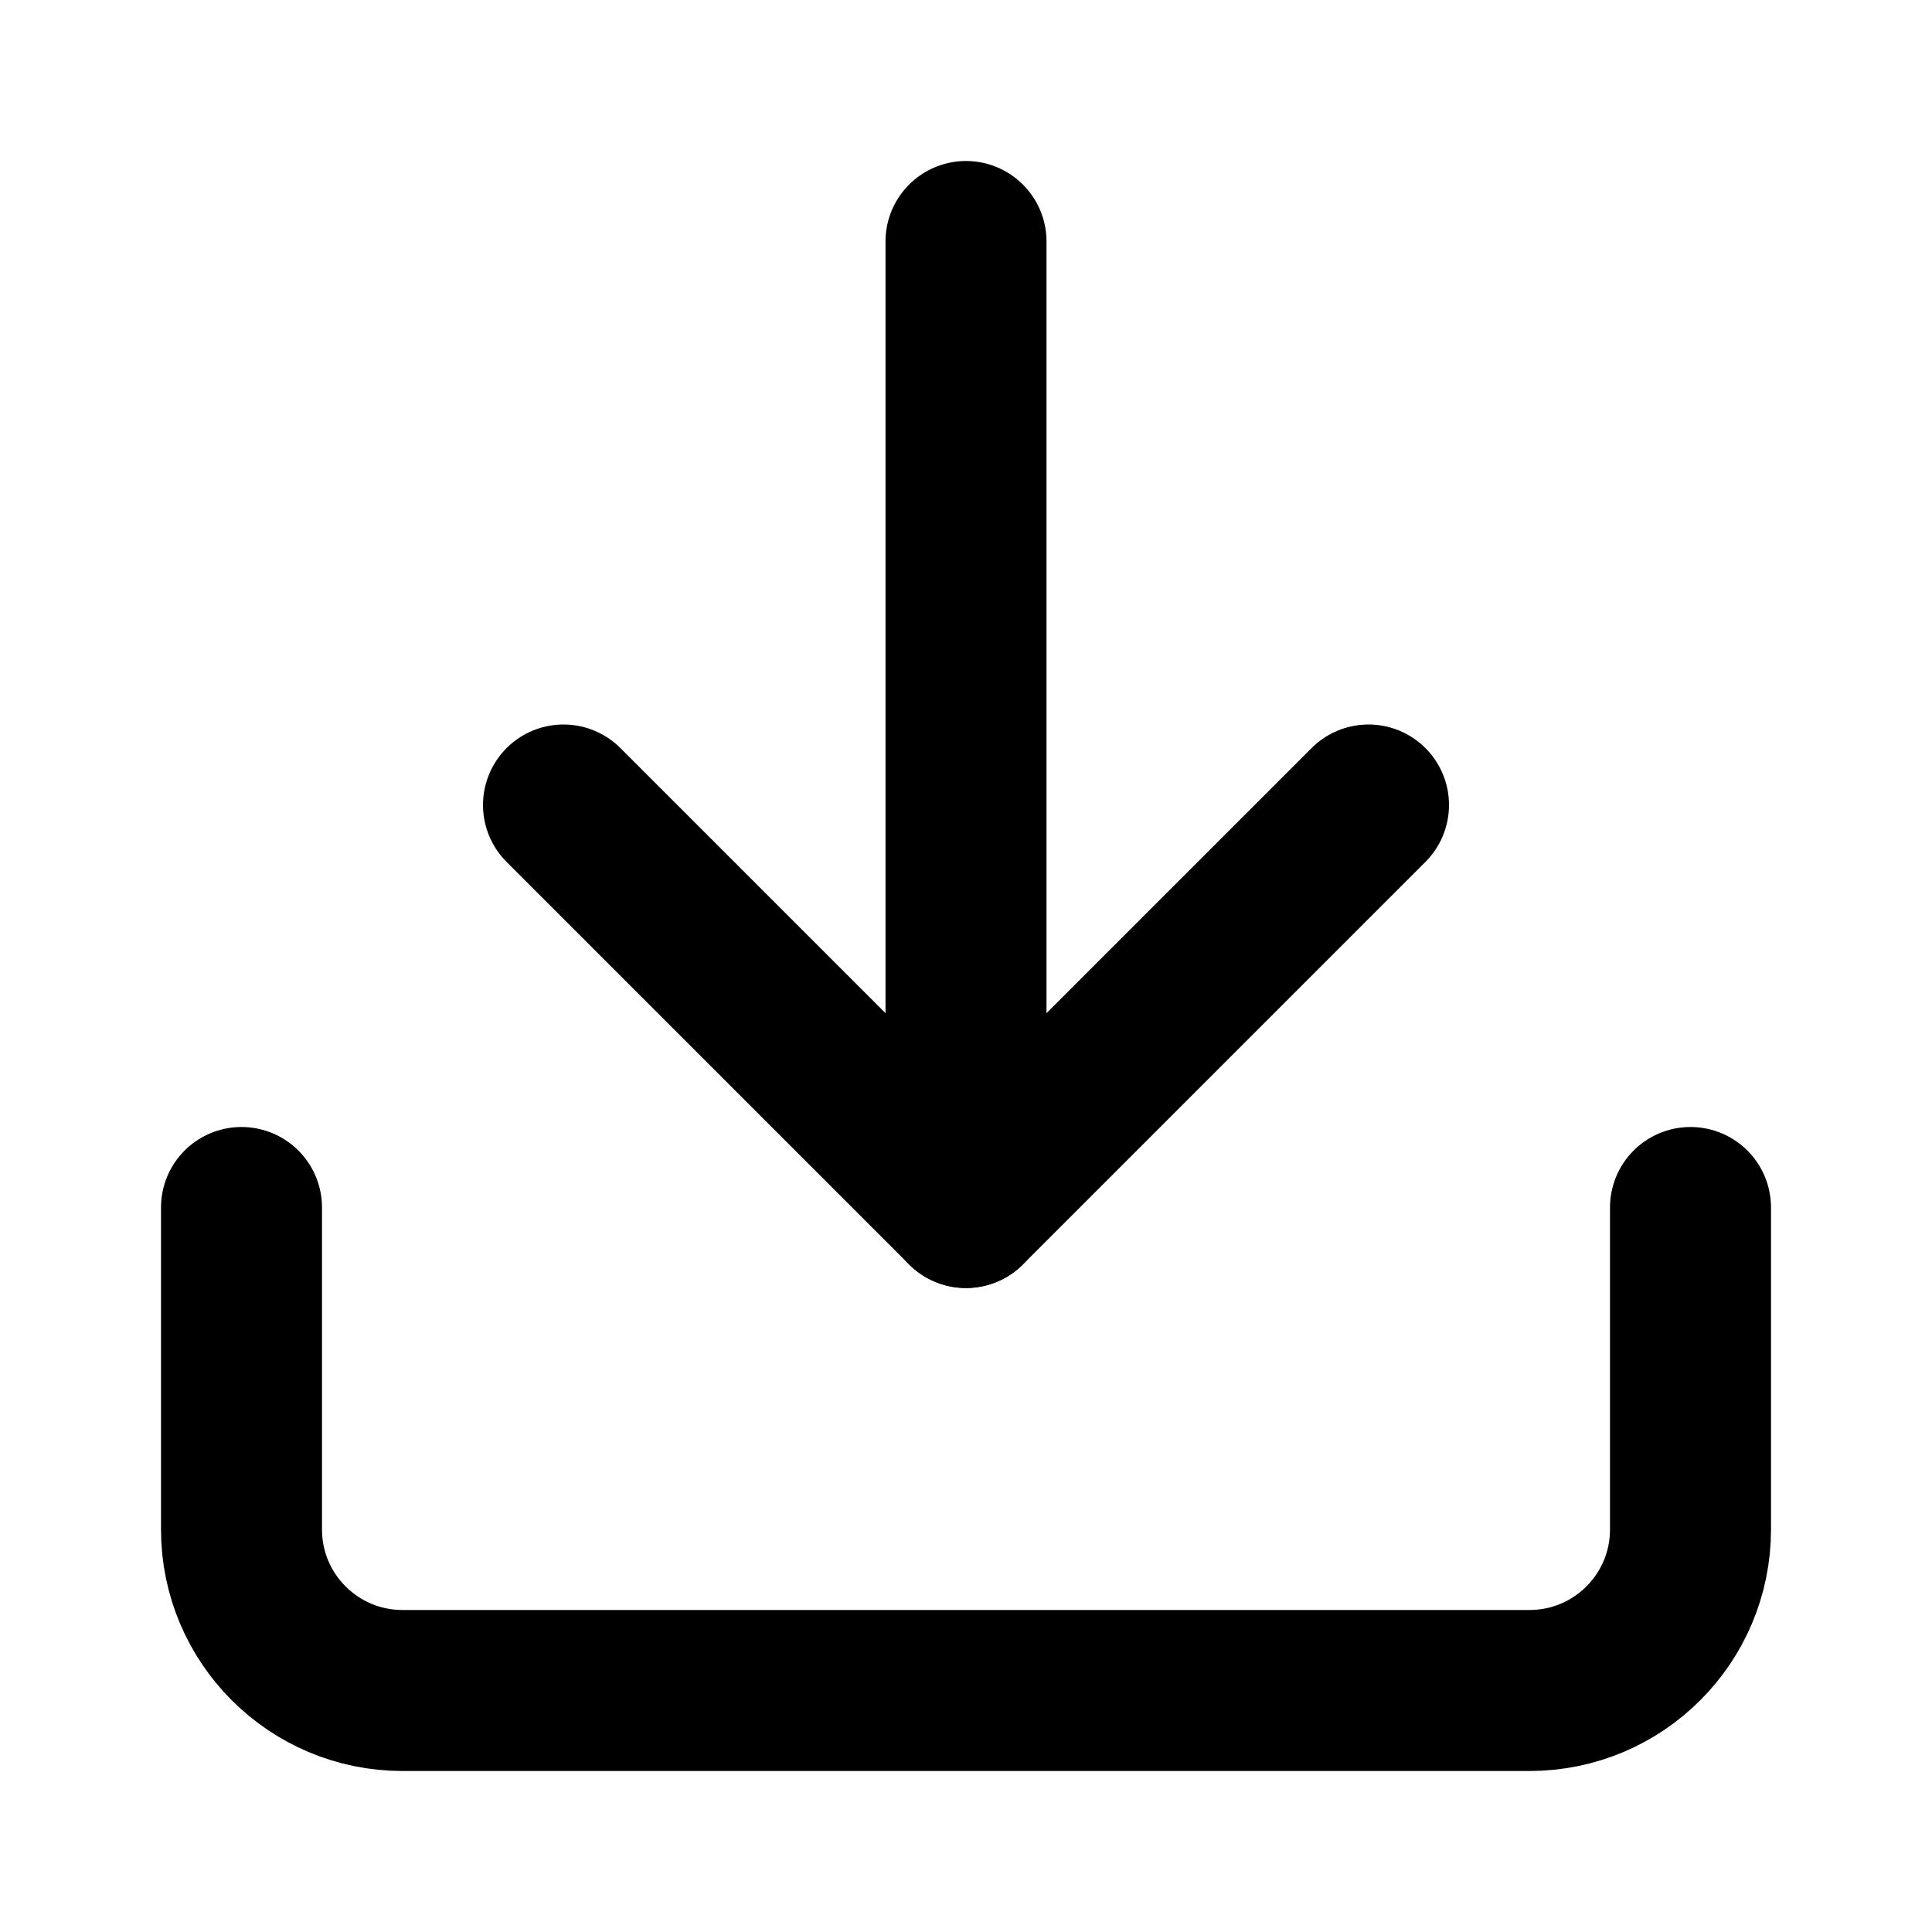
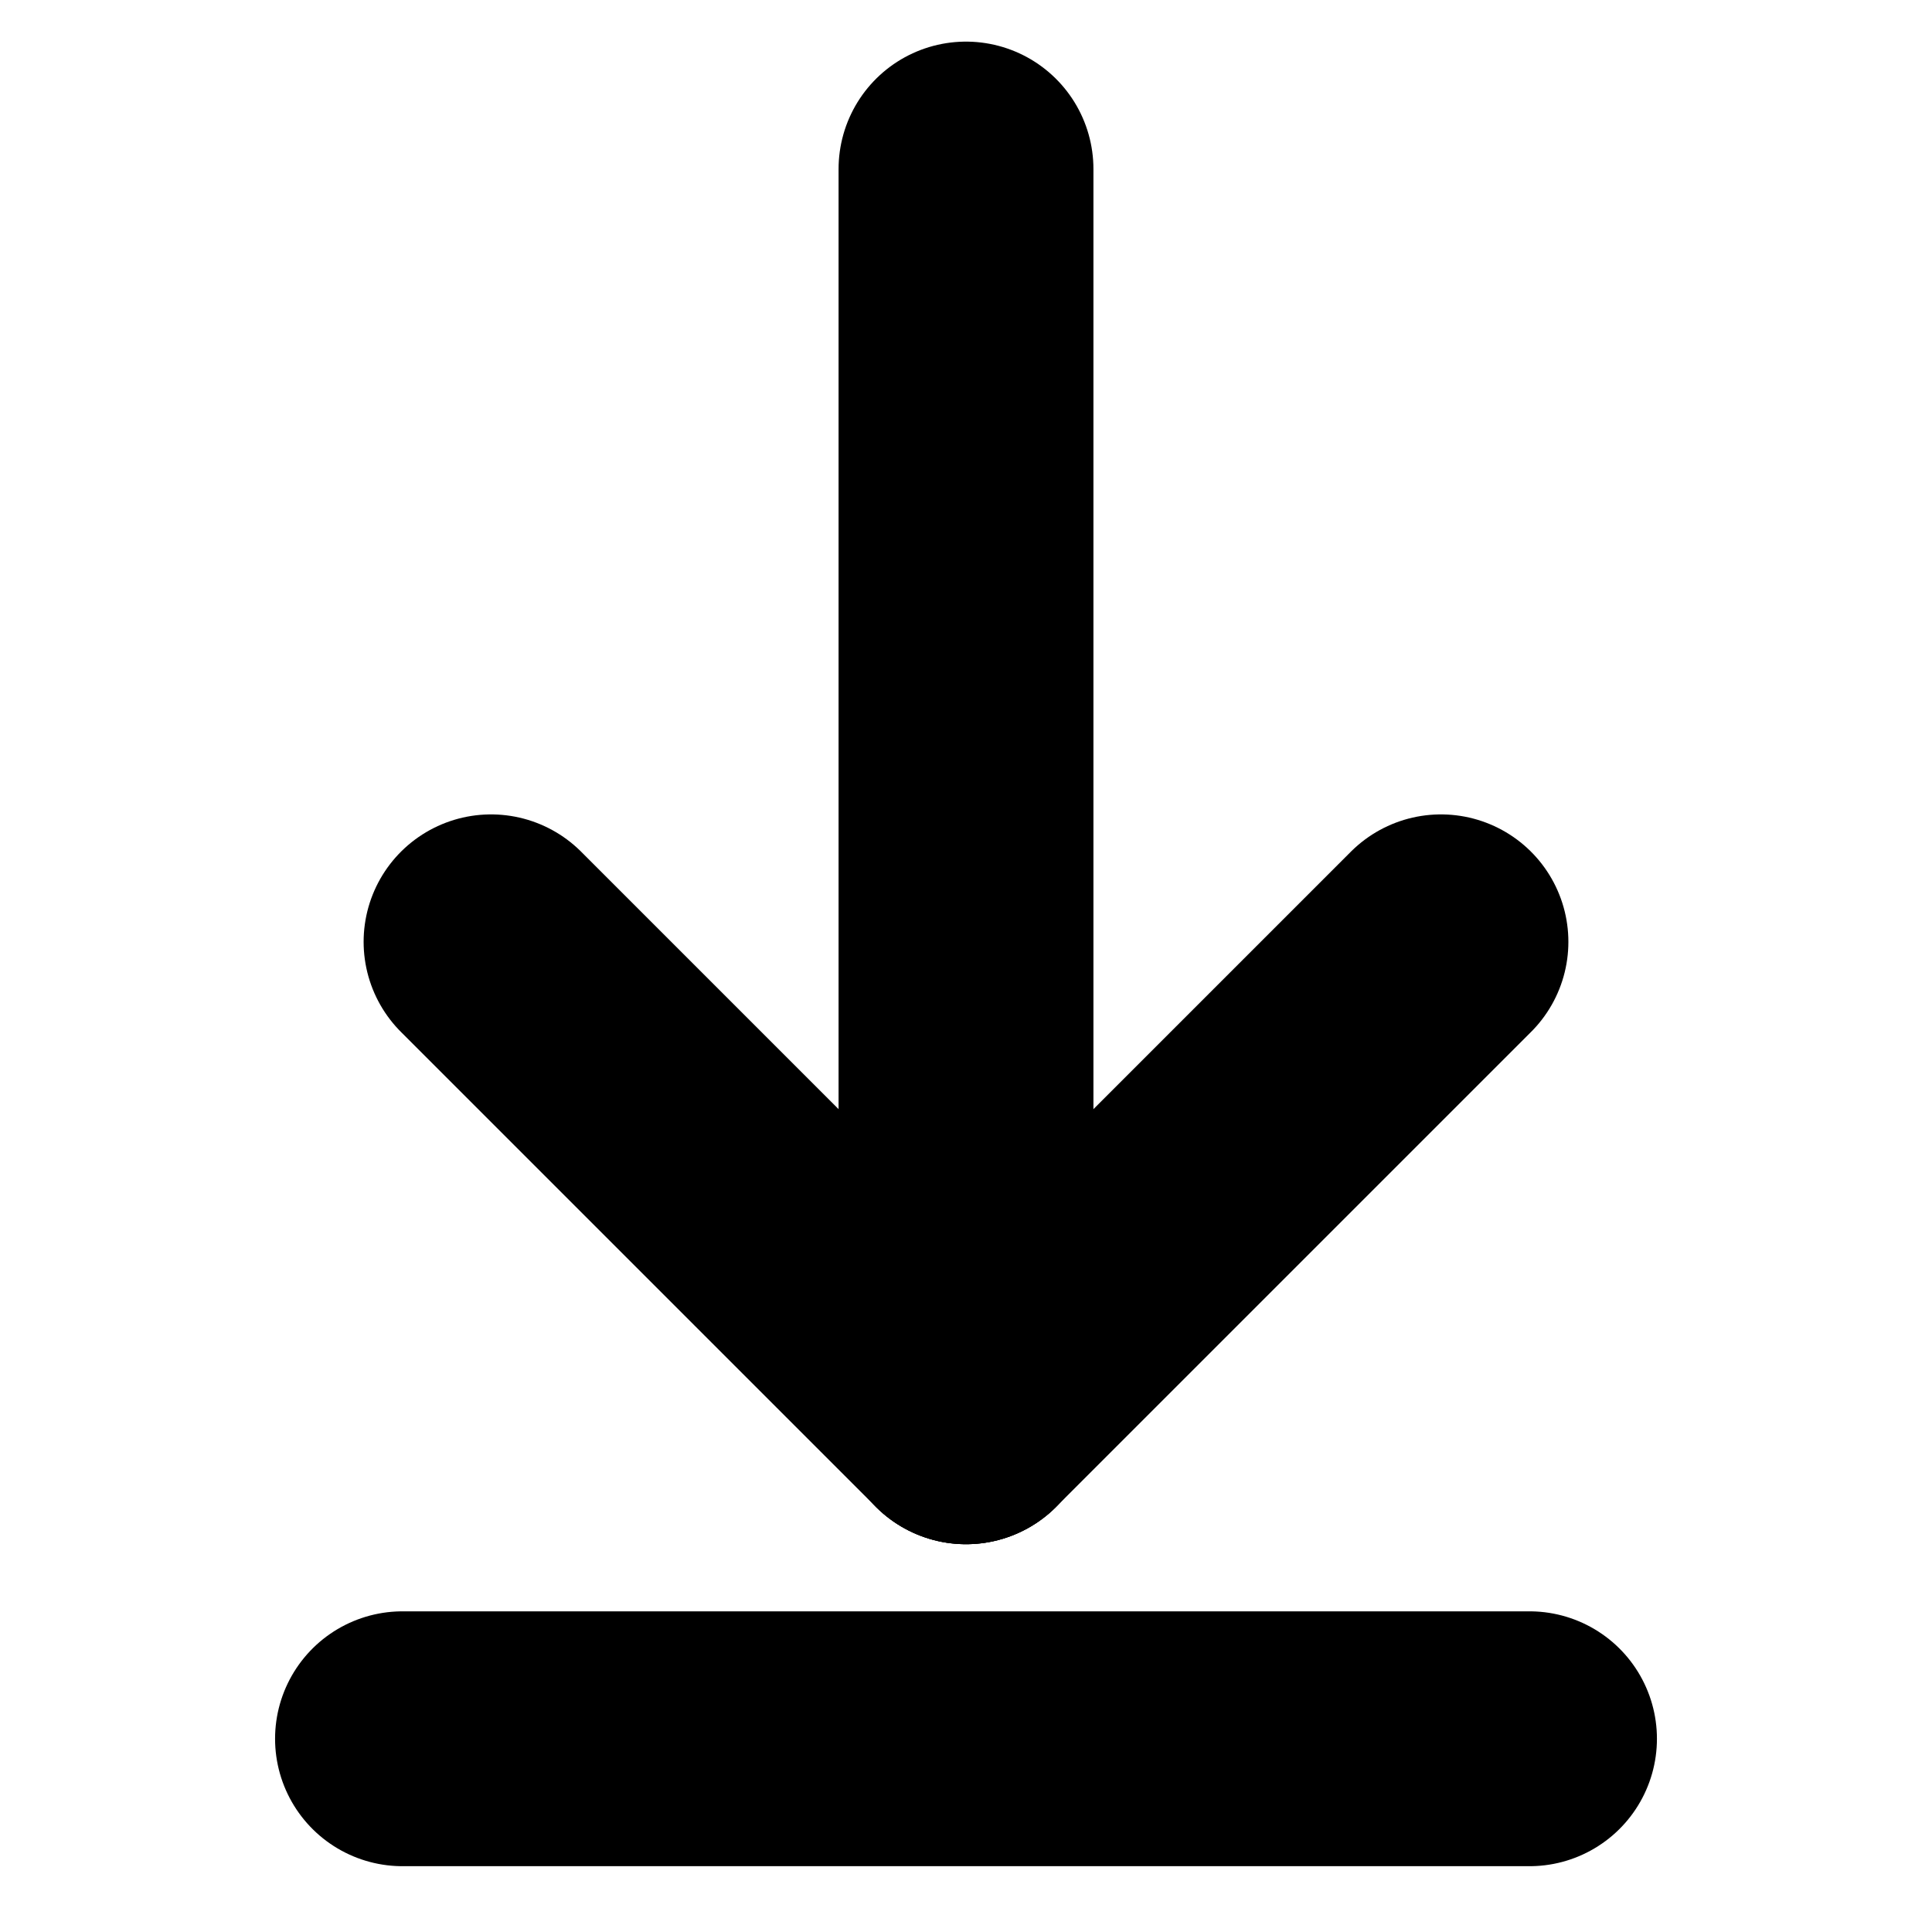
- <svg xmlns="http://www.w3.org/2000/svg" width="24" height="24" viewBox="0 0 24 24" fill="none" stroke="currentColor" stroke-width="2" stroke-linecap="round" stroke-linejoin="round" class="feather feather-download">
-   <path d="M21 15v4a2 2 0 0 1-2 2H5a2 2 0 0 1-2-2v-4" />
-   <polyline points="7 10 12 15 17 10" />
-   <line x1="12" y1="15" x2="12" y2="3" />
+ <svg xmlns="http://www.w3.org/2000/svg" version="1.1" id="Capa_1" x="0px" y="0px" viewBox="0 0 24 23.7" style="enable-background:new 0 0 24 23.7;" xml:space="preserve">
+   <style type="text/css">
+ 	.st0{fill:none;stroke:#000000;stroke-width:3.166;stroke-linecap:round;stroke-linejoin:round;}
+ </style>
+   <g>
+     <line class="st0" x1="12" y1="17.6" x2="12" y2="2.1" />
+     <line class="st0" x1="17.9" y1="11.7" x2="12" y2="17.6" />
+     <line class="st0" x1="12" y1="17.6" x2="6.1" y2="11.7" />
+   </g>
+   <line class="st0" x1="5" y1="21.6" x2="19" y2="21.6" />
</svg>
